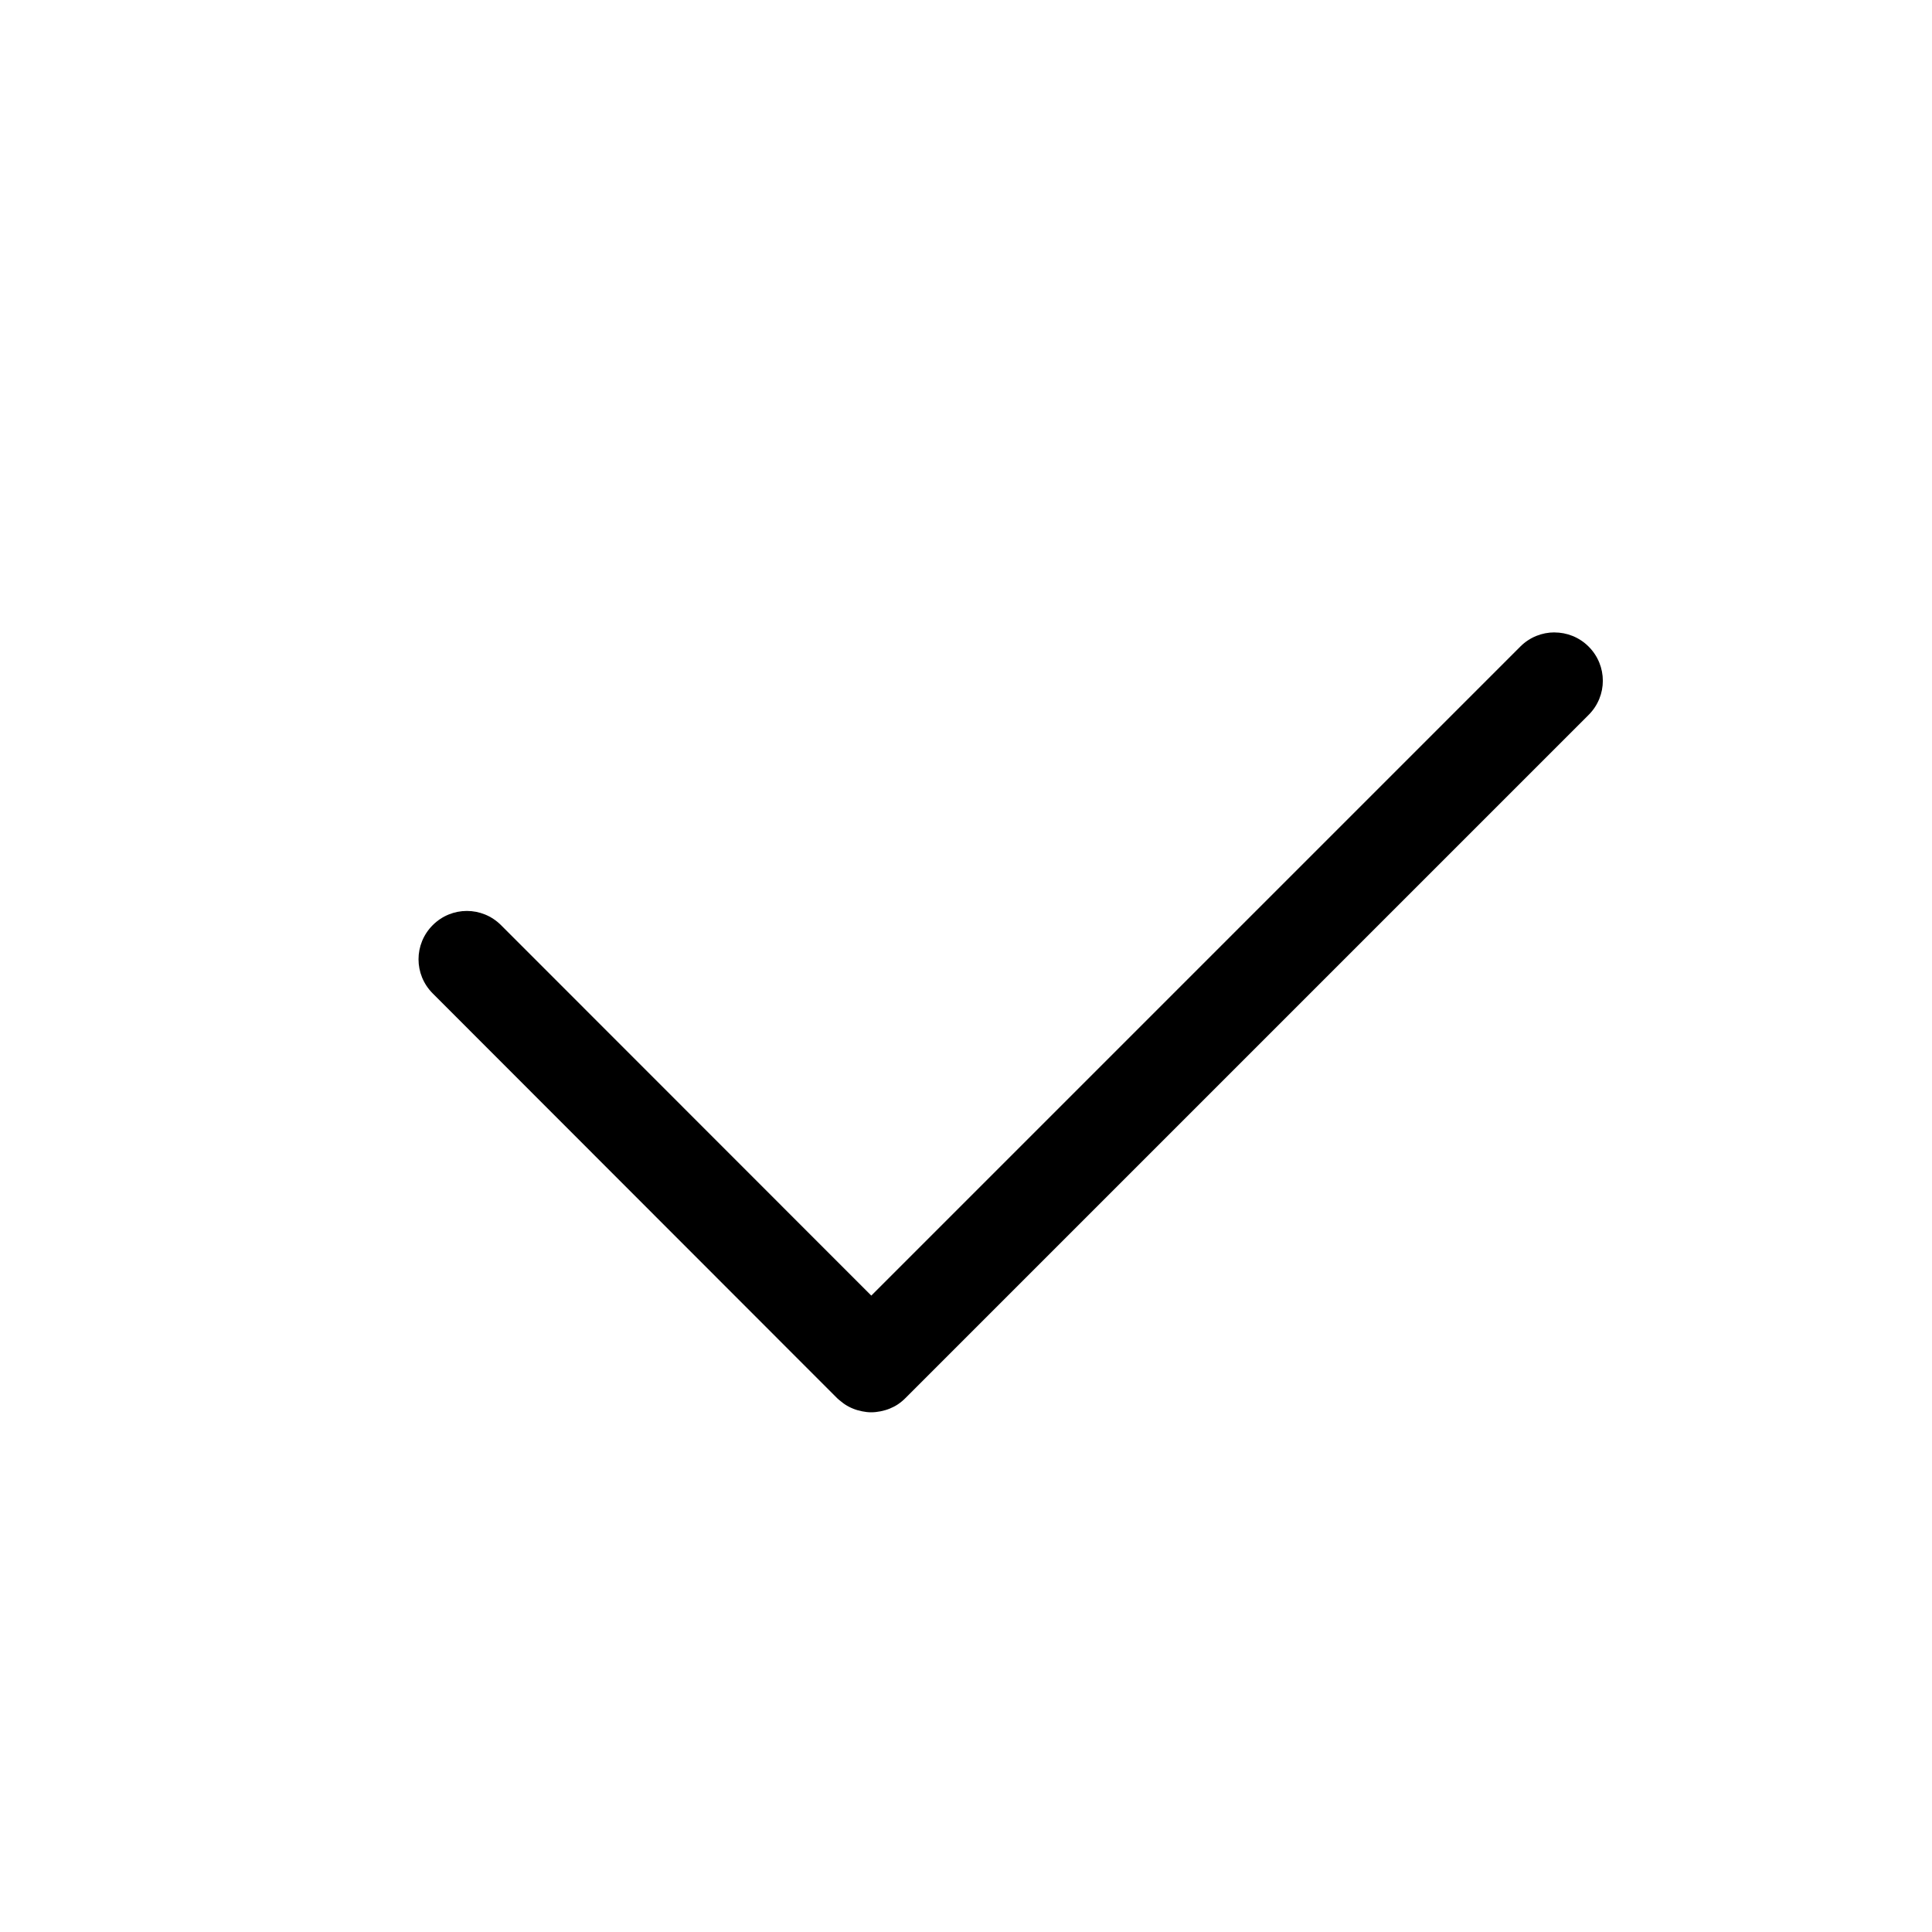
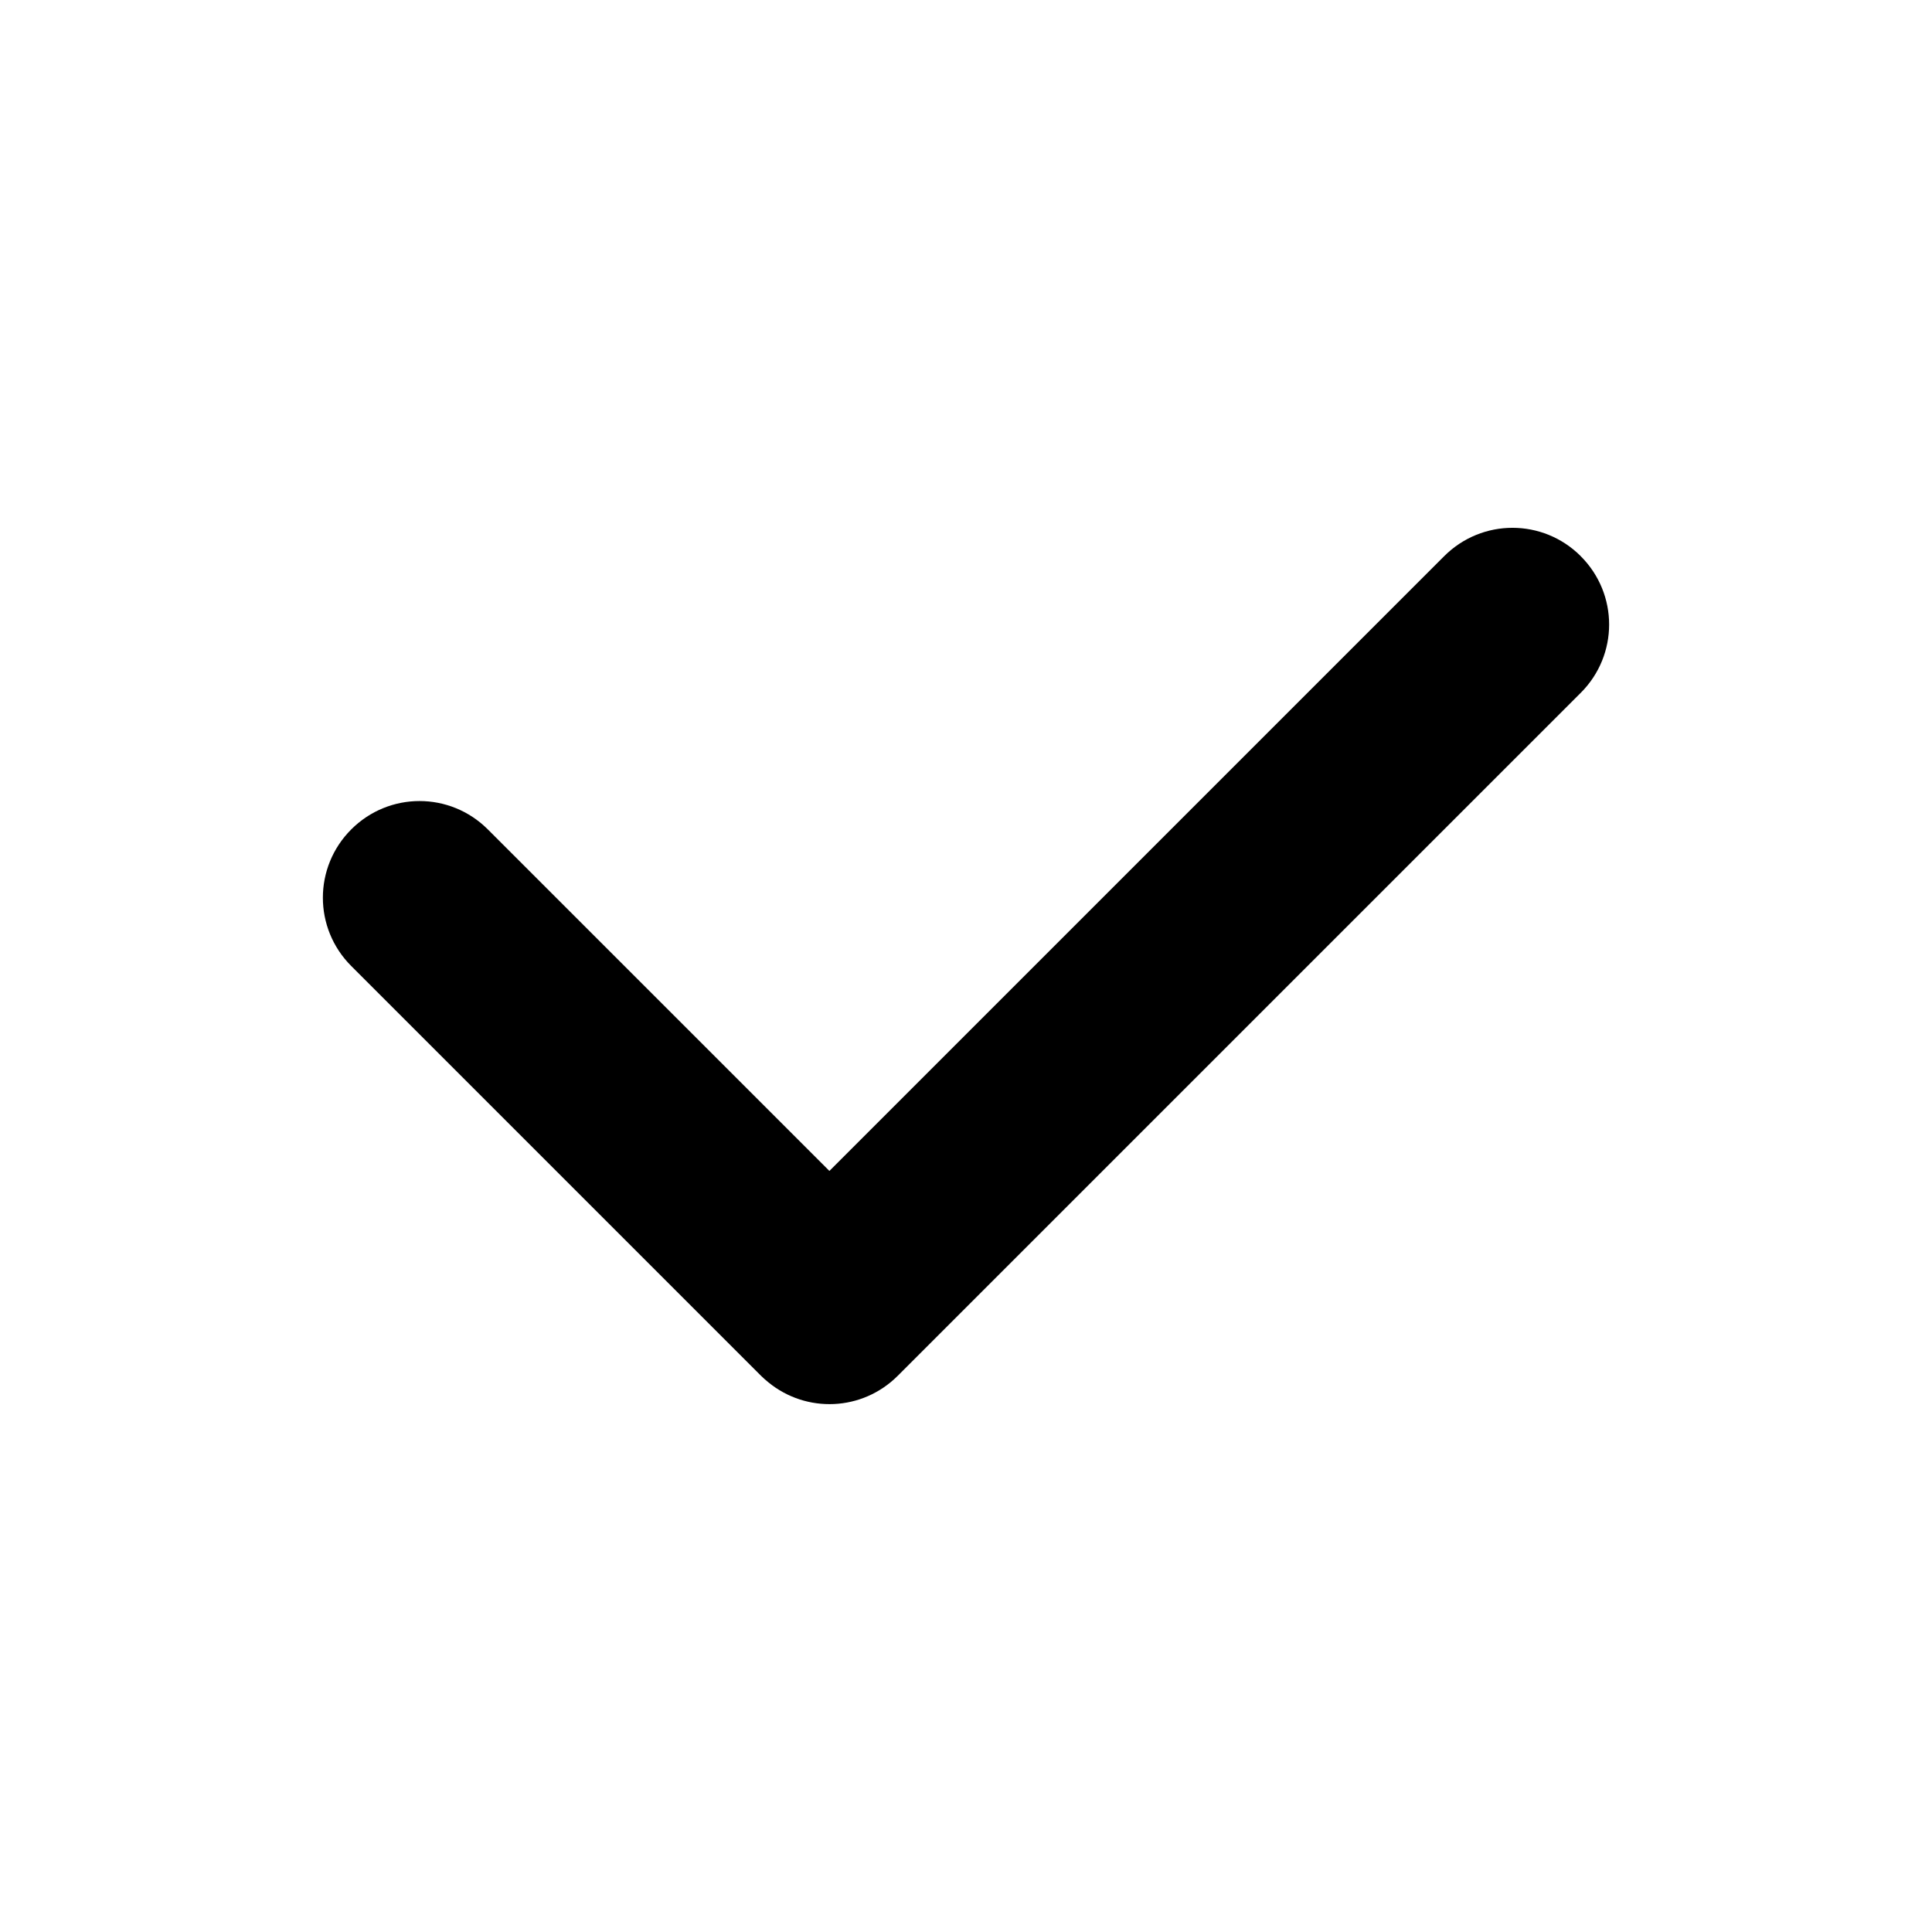
<svg xmlns="http://www.w3.org/2000/svg" width="40" height="40" version="1.1" viewBox="0 0 40 40" id="svg4">
  <defs id="defs8" />
-   <path id="path2" d="m 32.184,13.094 c 0.256,-7e-6 0.511,0.097 0.707,0.293 0.392,0.392 0.392,1.022 0,1.414 l -14.145,14.145 c -0.049,0.049 -0.101,0.092 -0.156,0.129 -0.055,0.037 -0.112,0.065 -0.172,0.09 -0.06,0.024 -0.125,0.042 -0.188,0.055 -0.063,0.012 -0.128,0.02 -0.191,0.02 -0.064,0 -0.125,-0.007 -0.188,-0.02 -0.063,-0.012 -0.127,-0.03 -0.188,-0.055 -0.06,-0.024 -0.116,-0.053 -0.172,-0.09 -0.028,-0.018 -0.056,-0.041 -0.082,-0.062 -0.026,-0.021 -0.054,-0.042 -0.078,-0.066 L 8.959,20.568 c -0.392,-0.392 -0.392,-1.022 1e-6,-1.414 0.392,-0.392 1.022,-0.392 1.414,2e-6 l 7.666,7.67 13.438,-13.438 c 0.196,-0.196 0.451,-0.293 0.707,-0.293 z" style="stroke-width:2" />
+   <path id="rect340" d="m 32.728,11.515 c -0.783,-0.783 -2.045,-0.783 -2.828,0 L 17.172,24.243 10.1,17.172 c -0.783,-0.783 -2.045,-0.783 -2.828,1e-6 -0.783,0.783 -0.783,2.045 0,2.828 l 8.485,8.485 c 0.049,0.049 0.1,0.092 0.152,0.135 0.787,0.643 1.942,0.599 2.677,-0.135 L 32.728,14.344 c 0.783,-0.783 0.783,-2.045 0,-2.828 z" style="stroke-width:2" />
</svg>
